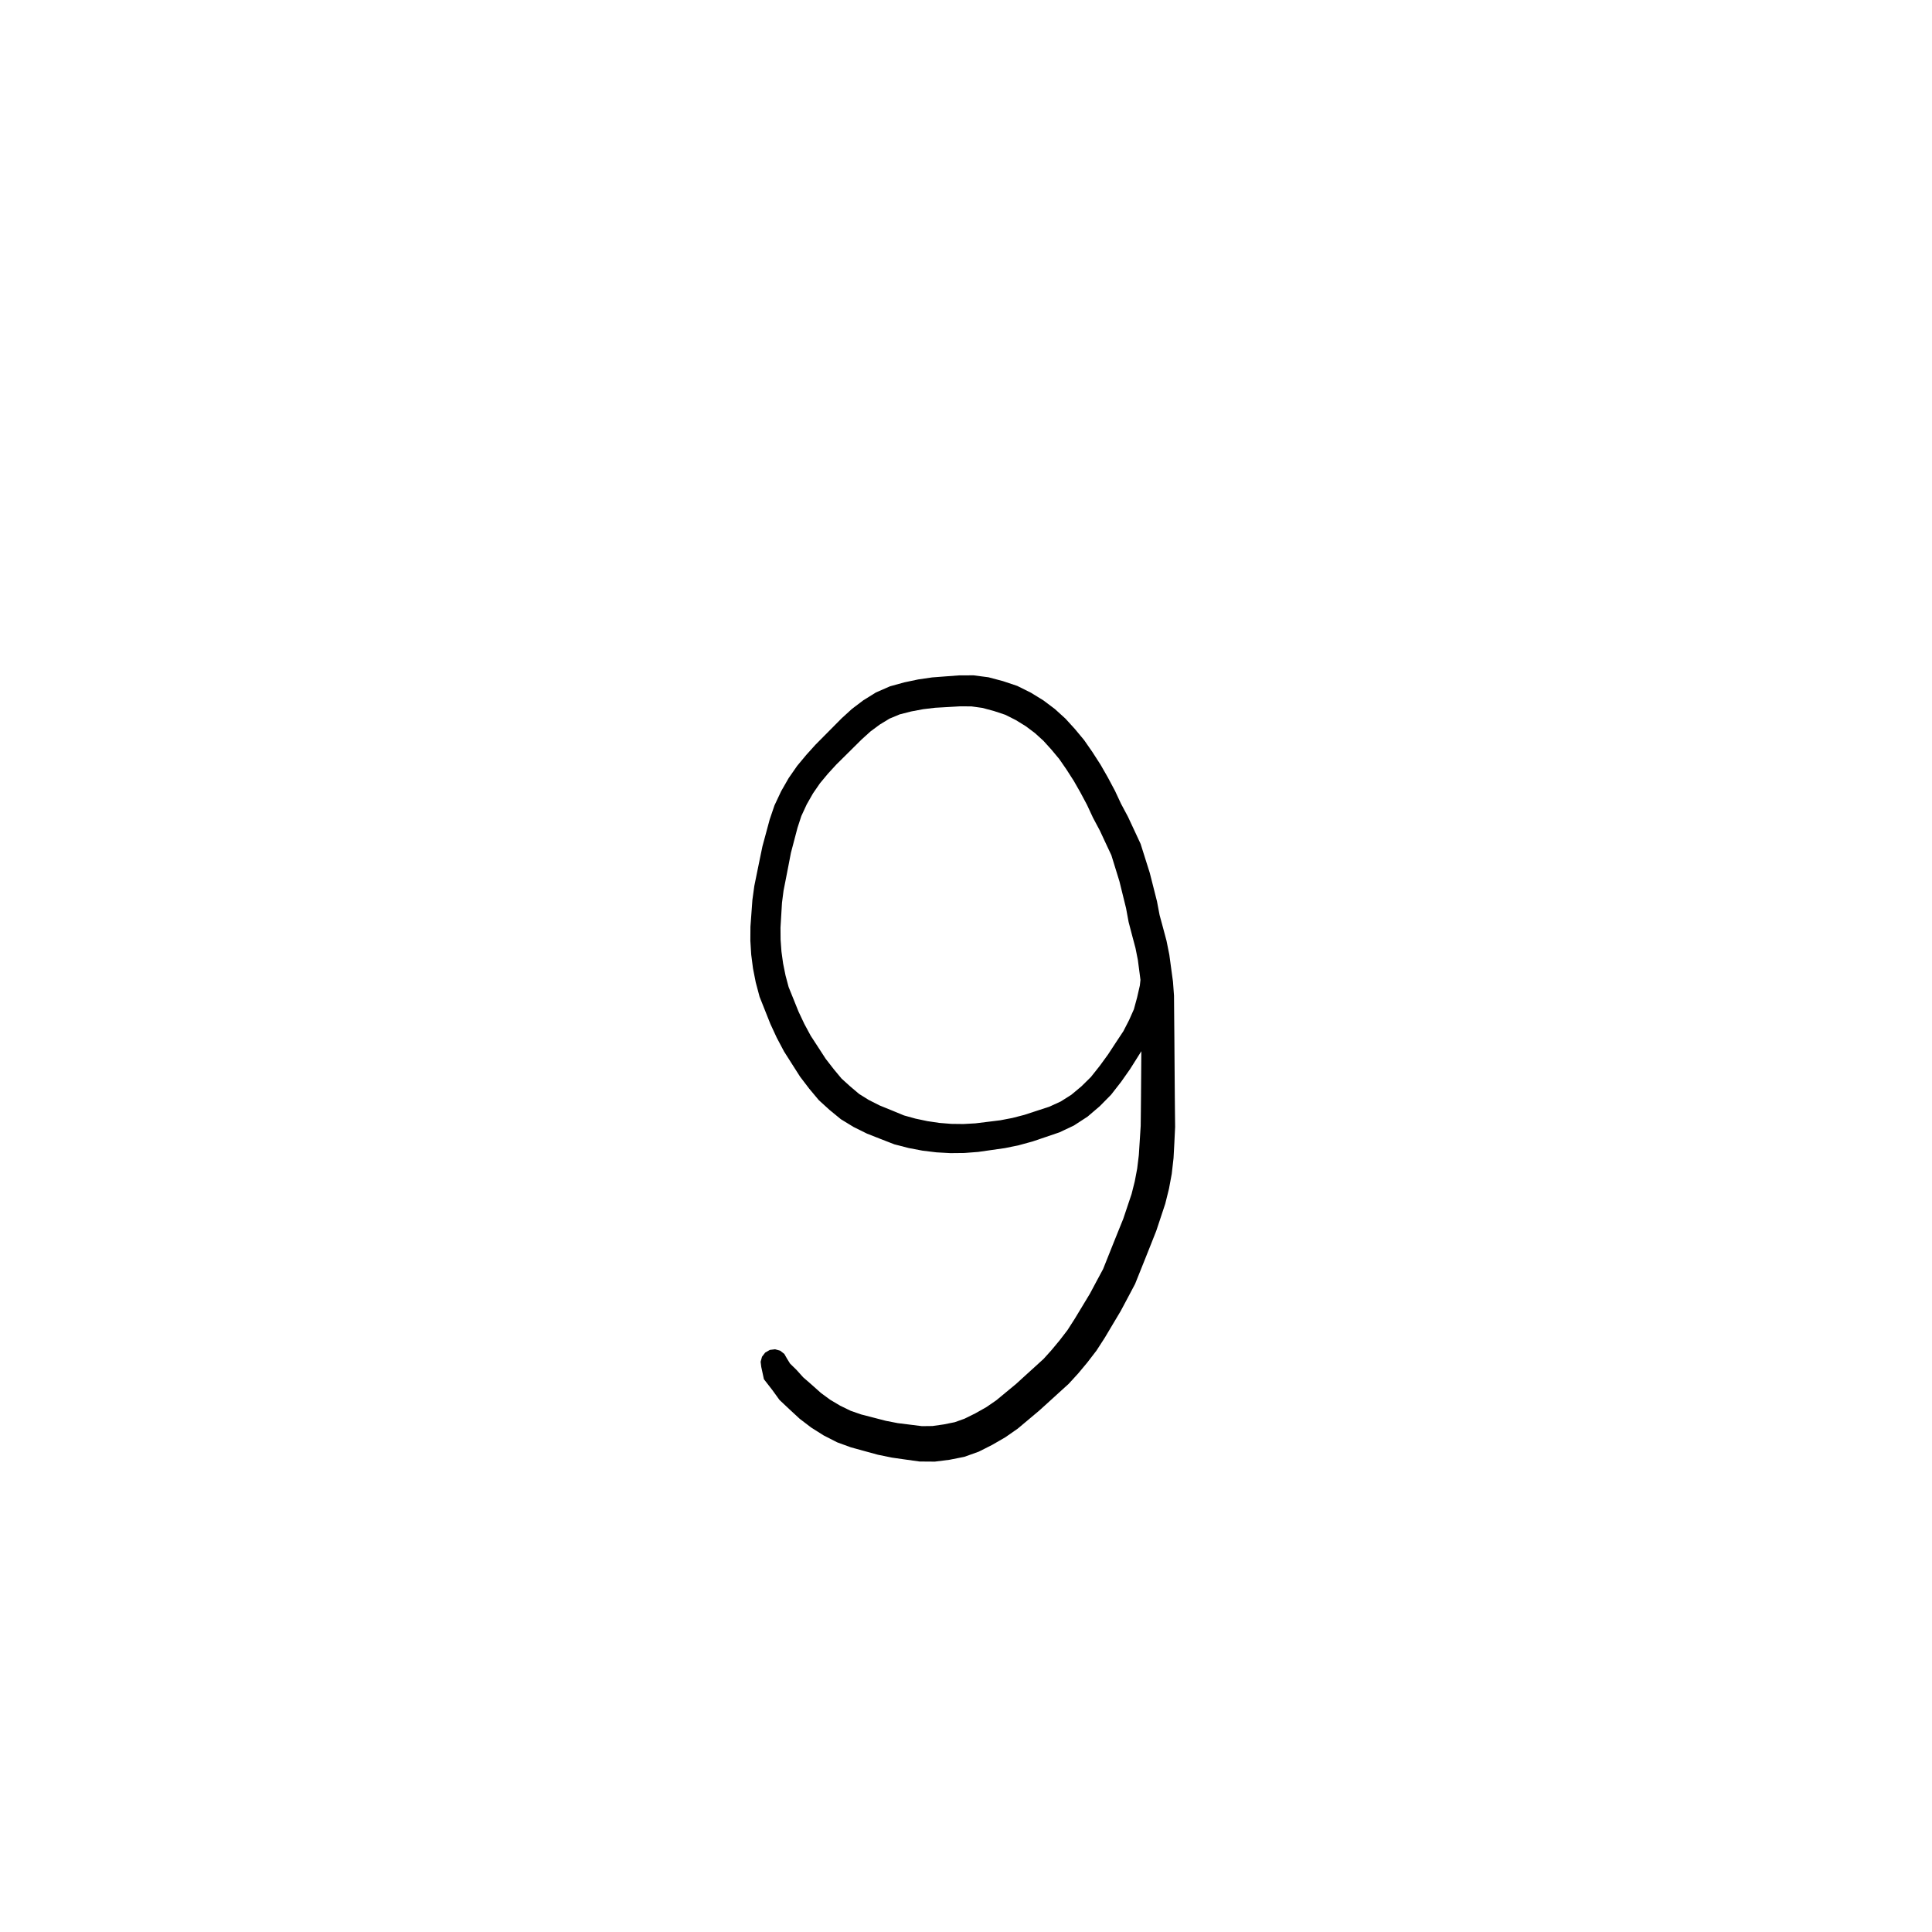
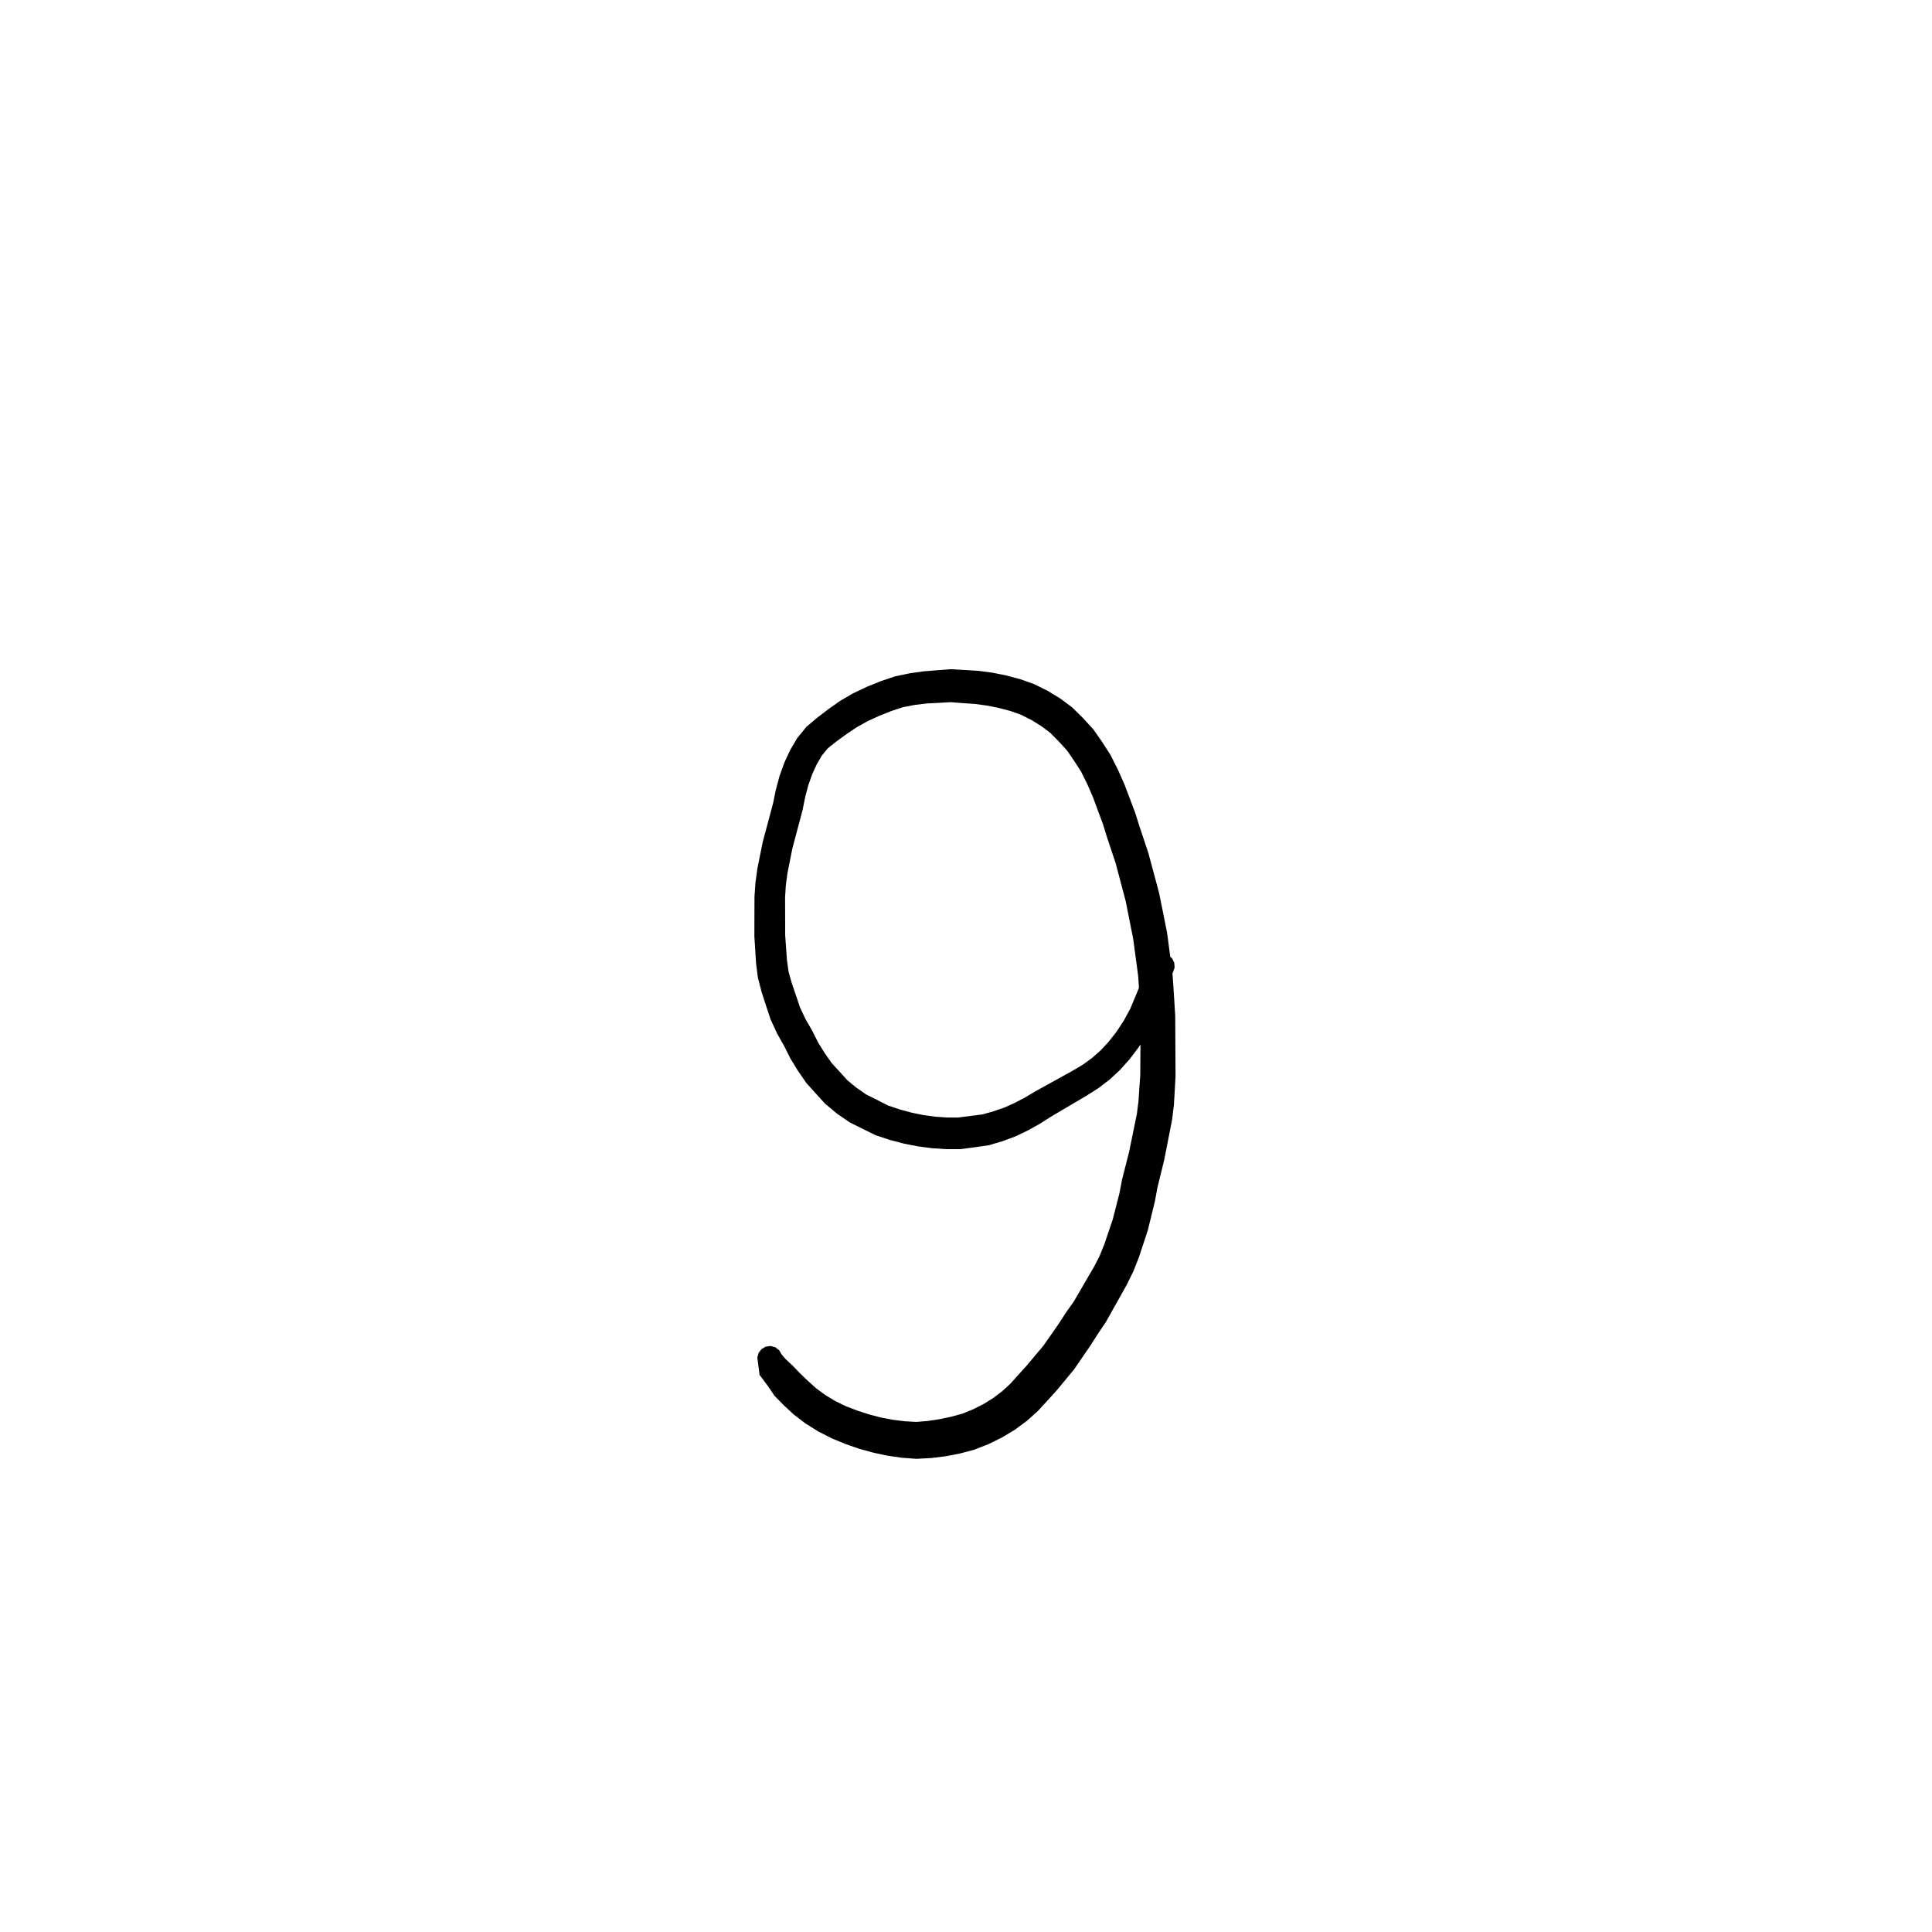
<svg xmlns="http://www.w3.org/2000/svg" viewBox="0 0 300 300" width="300" height="300">
-   <path d="M 177.204 151.125 L 176.995 153.03 L 176.568 154.895 L 176.069 156.726 L 175.321 158.405 L 174.439 160.12 L 173.267 161.891 L 172.074 163.713 L 170.776 165.498 L 169.398 167.235 L 167.932 168.679 L 166.354 169.998 L 164.709 171.039 L 162.933 171.852 L 161.039 172.469 L 159.089 173.108 L 157.207 173.596 L 155.332 173.956 L 153.391 174.196 L 151.452 174.434 L 149.59 174.537 L 147.732 174.515 L 145.876 174.366 L 144.02 174.092 L 142.162 173.7 L 140.368 173.203 L 138.497 172.43 L 136.583 171.652 L 134.897 170.798 L 133.401 169.867 L 131.974 168.657 L 130.667 167.471 L 129.467 166.025 L 128.211 164.408 L 127.054 162.623 L 125.891 160.838 L 124.887 158.974 L 123.997 157.087 L 123.214 155.143 L 122.456 153.266 L 121.977 151.469 L 121.6 149.611 L 121.344 147.756 L 121.21 145.904 L 121.195 144.051 L 121.31 142.119 L 121.426 140.185 L 121.665 138.324 L 122.045 136.387 L 122.438 134.376 L 122.811 132.435 L 123.321 130.493 L 123.833 128.549 L 124.426 126.726 L 125.265 124.91 L 126.241 123.198 L 127.332 121.616 L 128.577 120.121 L 129.854 118.728 L 131.161 117.433 L 132.506 116.1 L 133.813 114.806 L 135.171 113.577 L 136.614 112.507 L 138.129 111.585 L 139.702 110.929 L 141.487 110.474 L 143.354 110.123 L 145.213 109.901 L 147.145 109.792 L 149.076 109.678 L 150.844 109.688 L 152.538 109.922 L 154.326 110.403 L 156.104 110.992 L 157.728 111.809 L 159.283 112.765 L 160.709 113.835 L 162.013 115.019 L 163.236 116.369 L 164.474 117.852 L 165.592 119.471 L 166.741 121.26 L 167.761 123.049 L 168.786 124.971 L 169.722 126.98 L 170.793 128.99 L 171.701 130.94 L 172.573 132.799 L 173.188 134.789 L 173.83 136.867 L 174.34 138.943 L 174.852 141.017 L 175.252 143.177 L 175.803 145.28 L 176.318 147.214 L 176.687 149.068 L 176.94 150.997 L 177.191 152.926 L 177.299 154.768 L 177.281 156.83 L 177.262 158.973 L 177.242 161.116 L 177.226 163.393 L 177.209 165.67 L 177.192 167.946 L 177.175 170.223 L 177.152 172.634 L 177.126 174.834 L 176.977 177.168 L 176.837 179.36 L 176.58 181.468 L 176.206 183.437 L 175.712 185.402 L 175.073 187.308 L 174.426 189.24 L 173.644 191.172 L 172.837 193.179 L 172.035 195.189 L 171.29 197.056 L 170.281 198.933 L 169.243 200.88 L 168.067 202.827 L 166.876 204.796 L 165.759 206.539 L 164.524 208.146 L 163.258 209.667 L 162.054 211.004 L 160.678 212.257 L 159.204 213.595 L 157.777 214.896 L 156.209 216.192 L 154.692 217.447 L 153.147 218.508 L 151.435 219.473 L 149.773 220.295 L 148.254 220.838 L 146.529 221.185 L 144.793 221.433 L 143.152 221.451 L 141.321 221.221 L 139.397 220.983 L 137.557 220.625 L 135.626 220.125 L 133.717 219.633 L 132.098 219.071 L 130.457 218.272 L 128.902 217.348 L 127.479 216.302 L 126.085 215.059 L 124.723 213.873 L 123.686 212.721 L 122.675 211.73 L 122.191 210.944 L 121.786 210.233 L 121.139 209.731 L 120.35 209.515 L 119.538 209.617 L 118.826 210.022 L 118.325 210.669 L 118.108 211.458 L 118.211 212.27 L 118.62 214.163 L 119.93 215.85 L 121.036 217.377 L 122.62 218.87 L 124.173 220.305 L 125.964 221.67 L 127.892 222.889 L 130 223.965 L 132.131 224.742 L 134.24 225.322 L 136.327 225.893 L 138.505 226.338 L 140.599 226.637 L 142.786 226.942 L 145.162 226.96 L 147.444 226.672 L 149.737 226.216 L 151.969 225.419 L 154.056 224.366 L 156.094 223.188 L 158.031 221.839 L 159.729 220.415 L 161.374 219.033 L 162.894 217.655 L 164.366 216.314 L 165.938 214.888 L 167.412 213.279 L 168.824 211.586 L 170.267 209.711 L 171.562 207.704 L 172.781 205.655 L 174.016 203.585 L 175.121 201.514 L 176.254 199.373 L 177.117 197.222 L 177.922 195.213 L 178.722 193.203 L 179.547 191.118 L 180.24 189.031 L 180.939 186.919 L 181.517 184.599 L 181.947 182.282 L 182.226 179.836 L 182.353 177.475 L 182.472 174.987 L 182.446 172.634 L 182.423 170.223 L 182.406 167.946 L 182.389 165.67 L 182.372 163.393 L 182.356 161.116 L 182.336 158.973 L 182.317 156.83 L 182.299 154.607 L 182.14 152.431 L 181.855 150.342 L 181.572 148.254 L 181.137 146.09 L 180.581 144.006 L 180.061 142.091 L 179.657 139.965 L 179.097 137.754 L 178.536 135.544 L 177.839 133.336 L 177.114 131.041 L 176.111 128.882 L 175.144 126.814 L 174.072 124.805 L 173.134 122.797 L 172.016 120.701 L 170.893 118.74 L 169.631 116.779 L 168.338 114.916 L 166.898 113.185 L 165.443 111.589 L 163.799 110.094 L 162.012 108.752 L 160.085 107.566 L 157.959 106.508 L 155.719 105.758 L 153.489 105.167 L 151.165 104.865 L 148.915 104.875 L 146.828 105.029 L 144.742 105.188 L 142.584 105.502 L 140.433 105.955 L 138.2 106.571 L 136.022 107.522 L 134.055 108.743 L 132.285 110.084 L 130.696 111.533 L 129.324 112.918 L 127.991 114.263 L 126.619 115.647 L 125.218 117.2 L 123.784 118.92 L 122.464 120.82 L 121.297 122.858 L 120.261 125.06 L 119.515 127.254 L 118.956 129.329 L 118.394 131.404 L 117.964 133.481 L 117.553 135.488 L 117.13 137.568 L 116.833 139.726 L 116.681 141.81 L 116.528 143.895 L 116.514 146.06 L 116.647 148.226 L 116.927 150.389 L 117.353 152.548 L 117.945 154.77 L 118.795 156.911 L 119.619 158.984 L 120.604 161.116 L 121.743 163.269 L 122.991 165.235 L 124.244 167.199 L 125.667 169.065 L 127.146 170.832 L 128.785 172.325 L 130.573 173.794 L 132.559 175.006 L 134.622 176.026 L 136.727 176.855 L 138.873 177.69 L 141.097 178.264 L 143.256 178.675 L 145.419 178.937 L 147.581 179.057 L 149.74 179.035 L 151.896 178.87 L 153.975 178.572 L 156.052 178.276 L 158.195 177.833 L 160.331 177.249 L 162.399 176.549 L 164.523 175.826 L 166.764 174.765 L 168.87 173.395 L 170.774 171.768 L 172.521 169.997 L 174.09 167.984 L 175.471 166.019 L 176.688 164.091 L 177.927 162.112 L 178.921 160.077 L 179.779 158.006 L 180.351 155.819 L 180.817 153.667 L 181.055 151.553 L 180.99 150.8 L 180.642 150.129 L 180.064 149.642 L 179.343 149.414 L 178.59 149.479 L 177.919 149.827 L 177.432 150.405 Z" fill="black" fill-rule="nonzero" />
+   <path d="M 178.787 149.039 L 177.764 150.796 L 177.101 152.815 L 176.299 154.734 L 175.513 156.625 L 174.519 158.455 L 173.395 160.176 L 172.145 161.769 L 170.922 163.088 L 169.583 164.27 L 168.123 165.335 L 166.481 166.307 L 164.621 167.333 L 162.731 168.379 L 160.81 169.443 L 159.074 170.47 L 157.445 171.318 L 155.858 172.019 L 154.146 172.601 L 152.518 173.053 L 150.68 173.281 L 148.832 173.526 L 147.069 173.525 L 145.222 173.402 L 143.374 173.148 L 141.523 172.766 L 139.666 172.259 L 137.898 171.664 L 136.19 170.791 L 134.475 169.934 L 132.973 168.89 L 131.577 167.738 L 130.359 166.395 L 129.128 165.054 L 128.047 163.502 L 127.06 161.918 L 126.137 160.079 L 125.078 158.238 L 124.232 156.45 L 123.602 154.581 L 122.942 152.646 L 122.446 150.863 L 122.2 149.09 L 122.06 147.162 L 121.923 145.233 L 121.918 143.304 L 121.913 141.295 L 121.905 139.365 L 122.022 137.512 L 122.263 135.656 L 122.648 133.722 L 123.031 131.785 L 123.545 129.847 L 124.081 127.838 L 124.632 125.757 L 125.031 123.748 L 125.521 121.9 L 126.121 120.215 L 126.831 118.669 L 127.617 117.321 L 128.563 116.174 L 129.832 115.171 L 131.376 114.041 L 133.008 112.94 L 134.714 111.987 L 136.577 111.132 L 138.458 110.388 L 140.257 109.797 L 142.038 109.461 L 143.888 109.235 L 145.816 109.135 L 147.656 109.034 L 149.494 109.179 L 151.417 109.313 L 153.258 109.561 L 155.104 109.929 L 156.935 110.414 L 158.557 110.993 L 160.192 111.819 L 161.73 112.775 L 163.088 113.798 L 164.383 115.111 L 165.7 116.547 L 166.769 118.107 L 167.873 119.821 L 168.845 121.786 L 169.719 123.806 L 170.49 125.885 L 171.263 127.961 L 171.912 130.057 L 172.589 132.091 L 173.234 134.023 L 173.745 135.954 L 174.277 137.964 L 174.789 139.892 L 175.171 141.819 L 175.571 143.828 L 175.958 145.752 L 176.215 147.674 L 176.485 149.683 L 176.74 151.605 L 176.862 153.52 L 176.991 155.653 L 177.113 157.847 L 177.099 160.045 L 177.086 162.321 L 177.074 164.732 L 177.06 166.926 L 176.916 168.98 L 176.779 171.037 L 176.528 172.996 L 176.136 174.901 L 175.727 176.909 L 175.332 178.849 L 174.801 180.927 L 174.236 183.148 L 173.827 185.29 L 173.299 187.348 L 172.779 189.385 L 172.134 191.284 L 171.484 193.21 L 170.742 195.027 L 169.878 196.712 L 168.828 198.507 L 167.743 200.375 L 166.717 202.13 L 165.535 203.794 L 164.322 205.664 L 163.141 207.358 L 162.003 208.984 L 160.74 210.479 L 159.441 212.038 L 158.147 213.461 L 156.913 214.837 L 155.659 215.994 L 154.284 217.044 L 152.778 217.988 L 151.135 218.821 L 149.403 219.525 L 147.659 219.999 L 145.837 220.382 L 144.02 220.651 L 142.299 220.795 L 140.573 220.699 L 138.745 220.479 L 136.907 220.138 L 135.061 219.663 L 133.202 219.068 L 131.36 218.363 L 129.683 217.548 L 128.142 216.615 L 126.726 215.571 L 125.385 214.367 L 124.169 213.192 L 123.05 212.023 L 122.008 211.059 L 121.369 210.325 L 120.995 209.668 L 120.398 209.205 L 119.669 209.005 L 118.919 209.1 L 118.262 209.474 L 117.799 210.071 L 117.599 210.8 L 117.693 211.55 L 117.947 213.495 L 119.227 215.209 L 120.25 216.719 L 121.713 218.223 L 123.318 219.697 L 125.117 221.063 L 127.058 222.273 L 129.131 223.334 L 131.307 224.236 L 133.466 224.98 L 135.638 225.576 L 137.818 226.038 L 140.007 226.355 L 142.299 226.526 L 144.596 226.403 L 146.796 226.136 L 148.993 225.716 L 151.267 225.118 L 153.553 224.215 L 155.659 223.173 L 157.636 221.974 L 159.475 220.614 L 161.167 219.091 L 162.612 217.521 L 163.996 215.998 L 165.376 214.342 L 166.792 212.624 L 168.065 210.767 L 169.294 208.979 L 170.492 207.099 L 171.721 205.281 L 172.838 203.286 L 173.895 201.403 L 174.988 199.449 L 175.999 197.384 L 176.865 195.183 L 177.554 193.091 L 178.248 190.972 L 178.799 188.723 L 179.342 186.496 L 179.737 184.352 L 180.244 182.288 L 180.784 180.08 L 181.193 178.002 L 181.587 175.992 L 181.999 173.879 L 182.284 171.553 L 182.415 169.324 L 182.538 167.092 L 182.524 164.732 L 182.512 162.321 L 182.499 160.045 L 182.485 157.689 L 182.34 155.329 L 182.201 153.176 L 182.055 151.074 L 181.774 148.978 L 181.508 146.969 L 181.229 144.873 L 180.813 142.779 L 180.41 140.771 L 179.988 138.679 L 179.428 136.59 L 178.889 134.582 L 178.329 132.495 L 177.635 130.409 L 176.972 128.425 L 176.282 126.236 L 175.447 124.026 L 174.611 121.819 L 173.61 119.553 L 172.44 117.233 L 171.133 115.197 L 169.791 113.274 L 168.162 111.496 L 166.51 109.862 L 164.654 108.475 L 162.709 107.288 L 160.595 106.239 L 158.467 105.479 L 156.28 104.892 L 154.108 104.456 L 151.931 104.169 L 149.837 104.036 L 147.656 103.913 L 145.479 104.079 L 143.389 104.247 L 141.221 104.557 L 138.984 105.025 L 136.765 105.772 L 134.629 106.636 L 132.474 107.656 L 130.43 108.846 L 128.579 110.156 L 126.909 111.436 L 125.232 112.843 L 123.767 114.643 L 122.678 116.51 L 121.78 118.446 L 121.042 120.51 L 120.46 122.681 L 120.055 124.689 L 119.536 126.626 L 118.999 128.635 L 118.442 130.715 L 118.022 132.796 L 117.603 134.88 L 117.308 137.041 L 117.157 139.207 L 117.149 141.295 L 117.144 143.304 L 117.139 145.392 L 117.27 147.481 L 117.398 149.57 L 117.688 151.815 L 118.263 154.05 L 118.943 156.134 L 119.652 158.282 L 120.681 160.512 L 121.764 162.421 L 122.716 164.332 L 123.873 166.23 L 125.203 168.161 L 126.65 169.766 L 128.11 171.369 L 129.929 172.895 L 131.909 174.263 L 133.944 175.281 L 135.986 176.283 L 138.236 177.026 L 140.397 177.591 L 142.563 178.012 L 144.733 178.294 L 146.905 178.439 L 149.159 178.438 L 151.329 178.148 L 153.509 177.84 L 155.631 177.22 L 157.669 176.463 L 159.564 175.557 L 161.417 174.53 L 163.163 173.414 L 164.992 172.335 L 166.852 171.238 L 168.742 170.121 L 170.582 168.951 L 172.337 167.605 L 173.944 166.109 L 175.4 164.481 L 176.829 162.592 L 178.115 160.563 L 179.264 158.375 L 180.085 156.248 L 180.89 154.149 L 181.388 152.329 L 182.151 150.961 L 182.391 150.244 L 182.338 149.49 L 182 148.814 L 181.43 148.318 L 180.713 148.078 L 179.959 148.131 L 179.283 148.468 Z" fill="black" fill-rule="nonzero" />
</svg>
